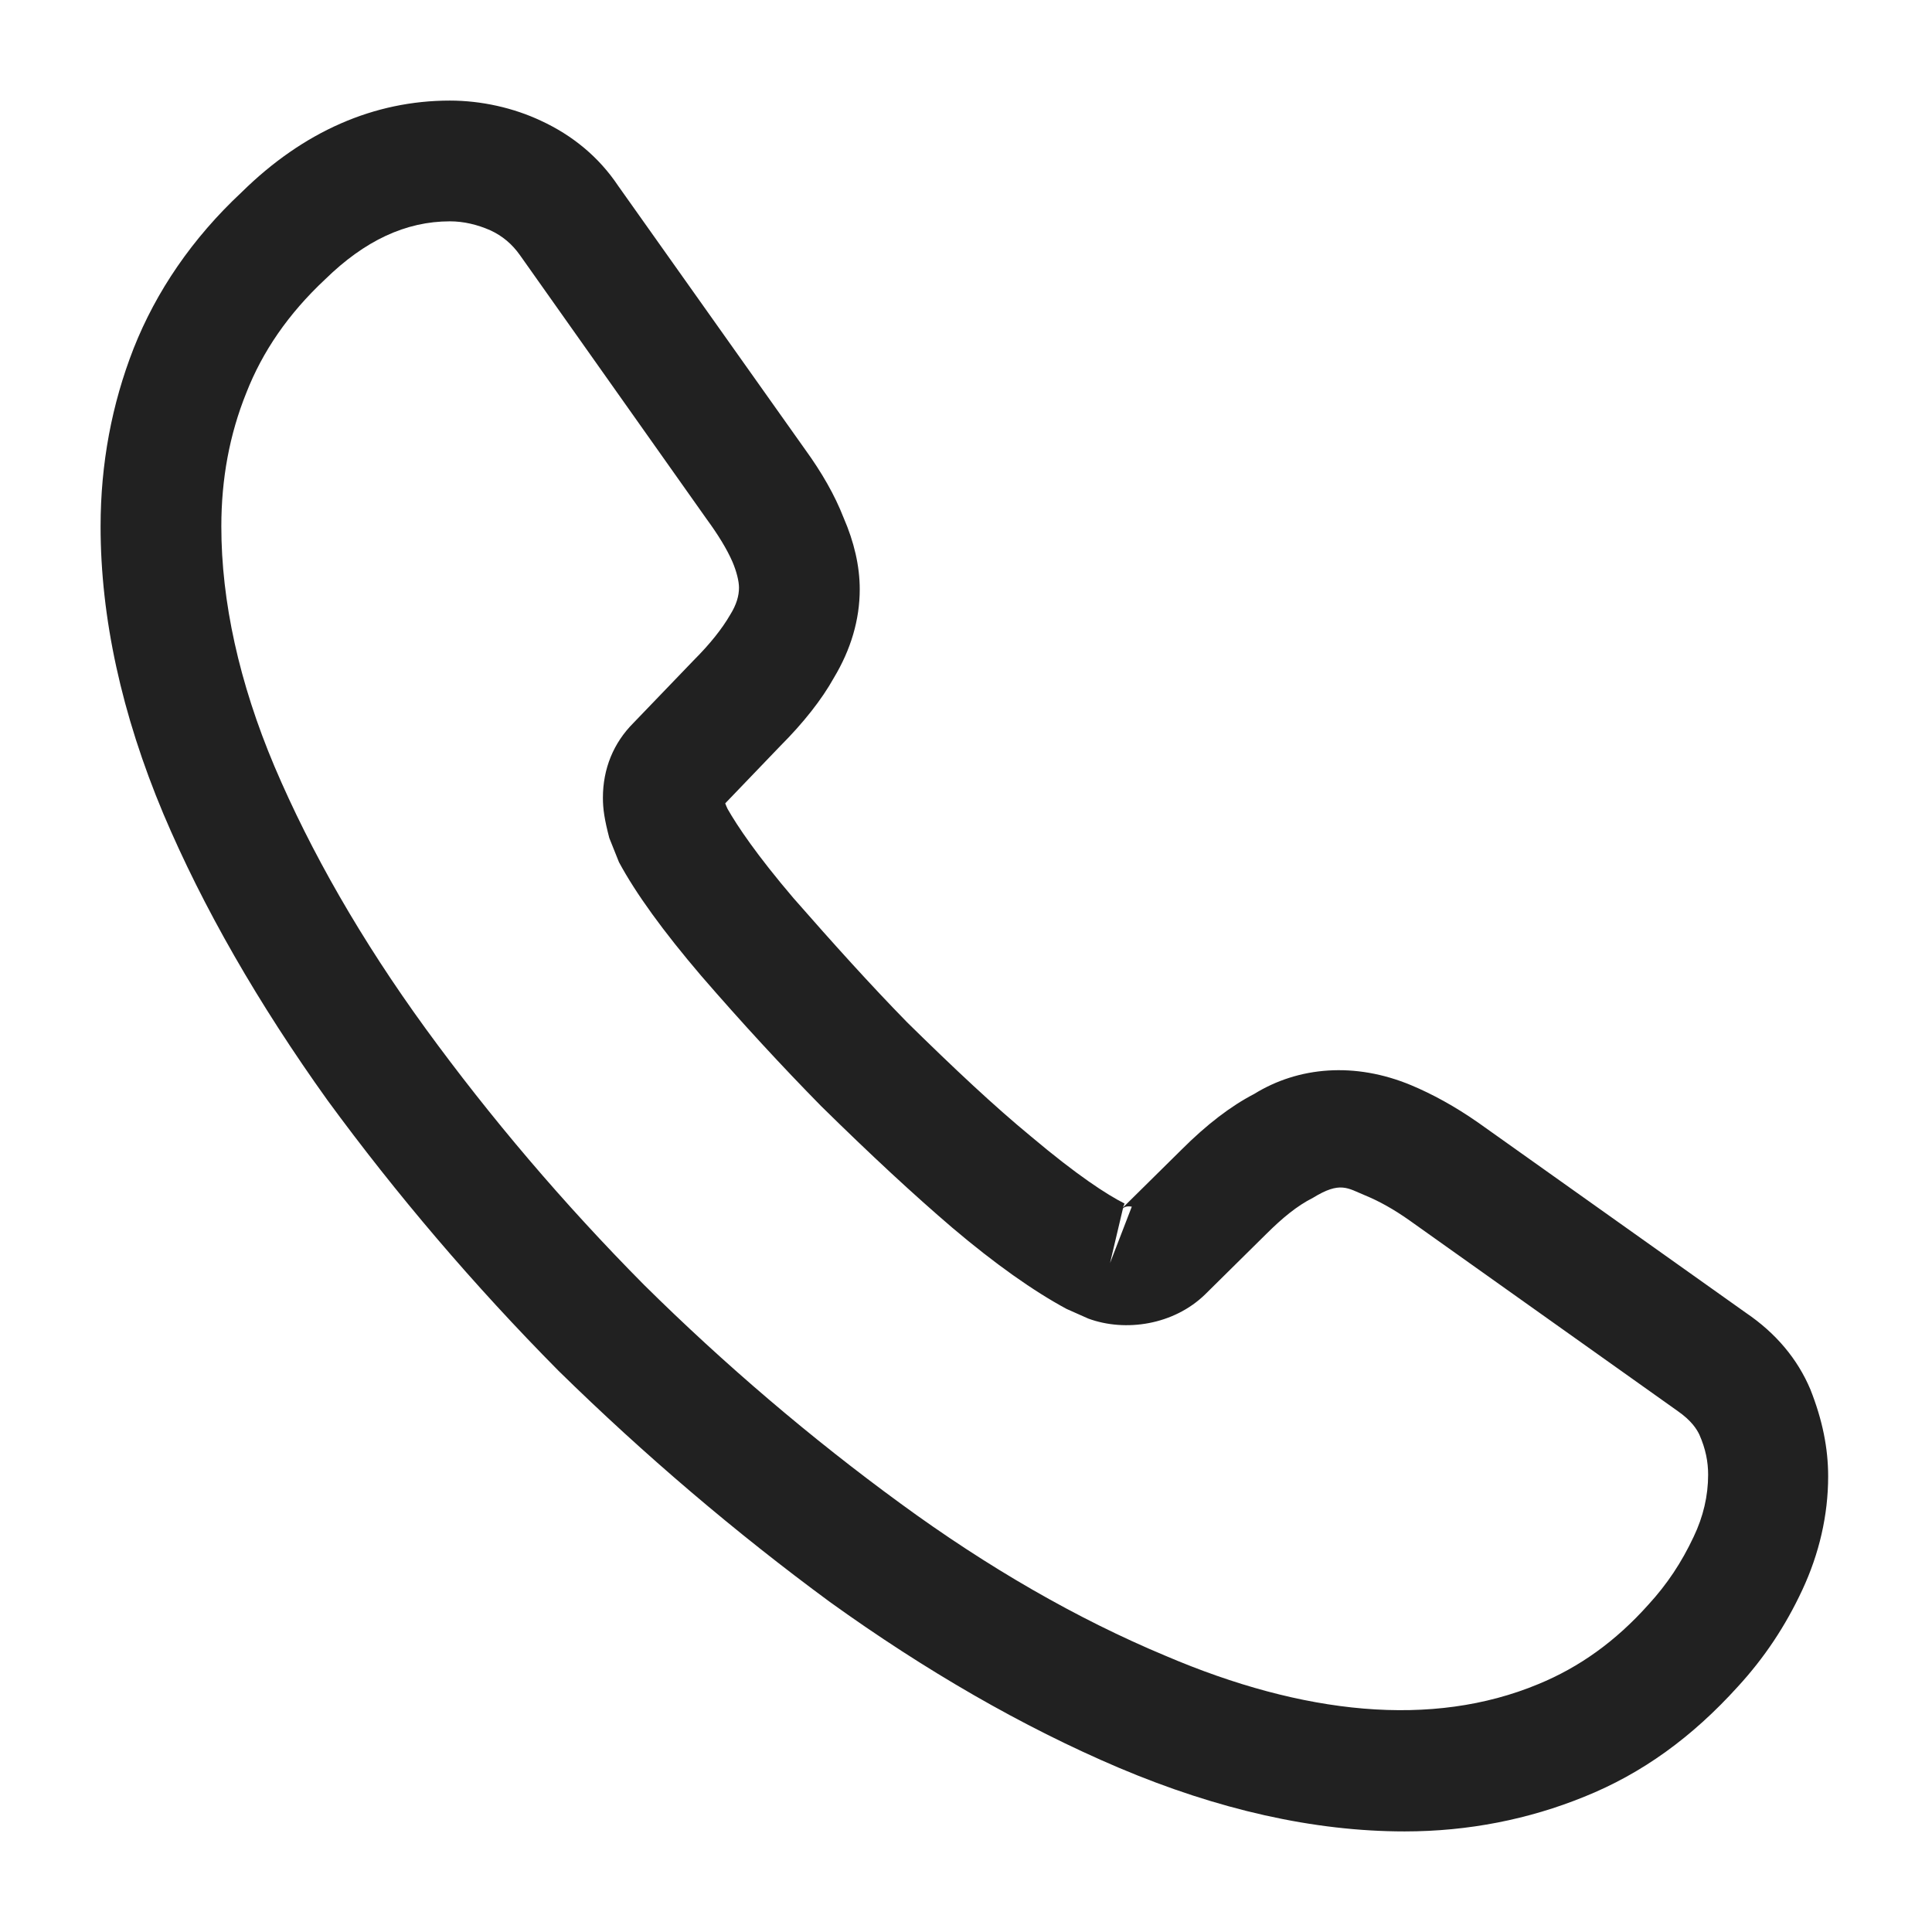
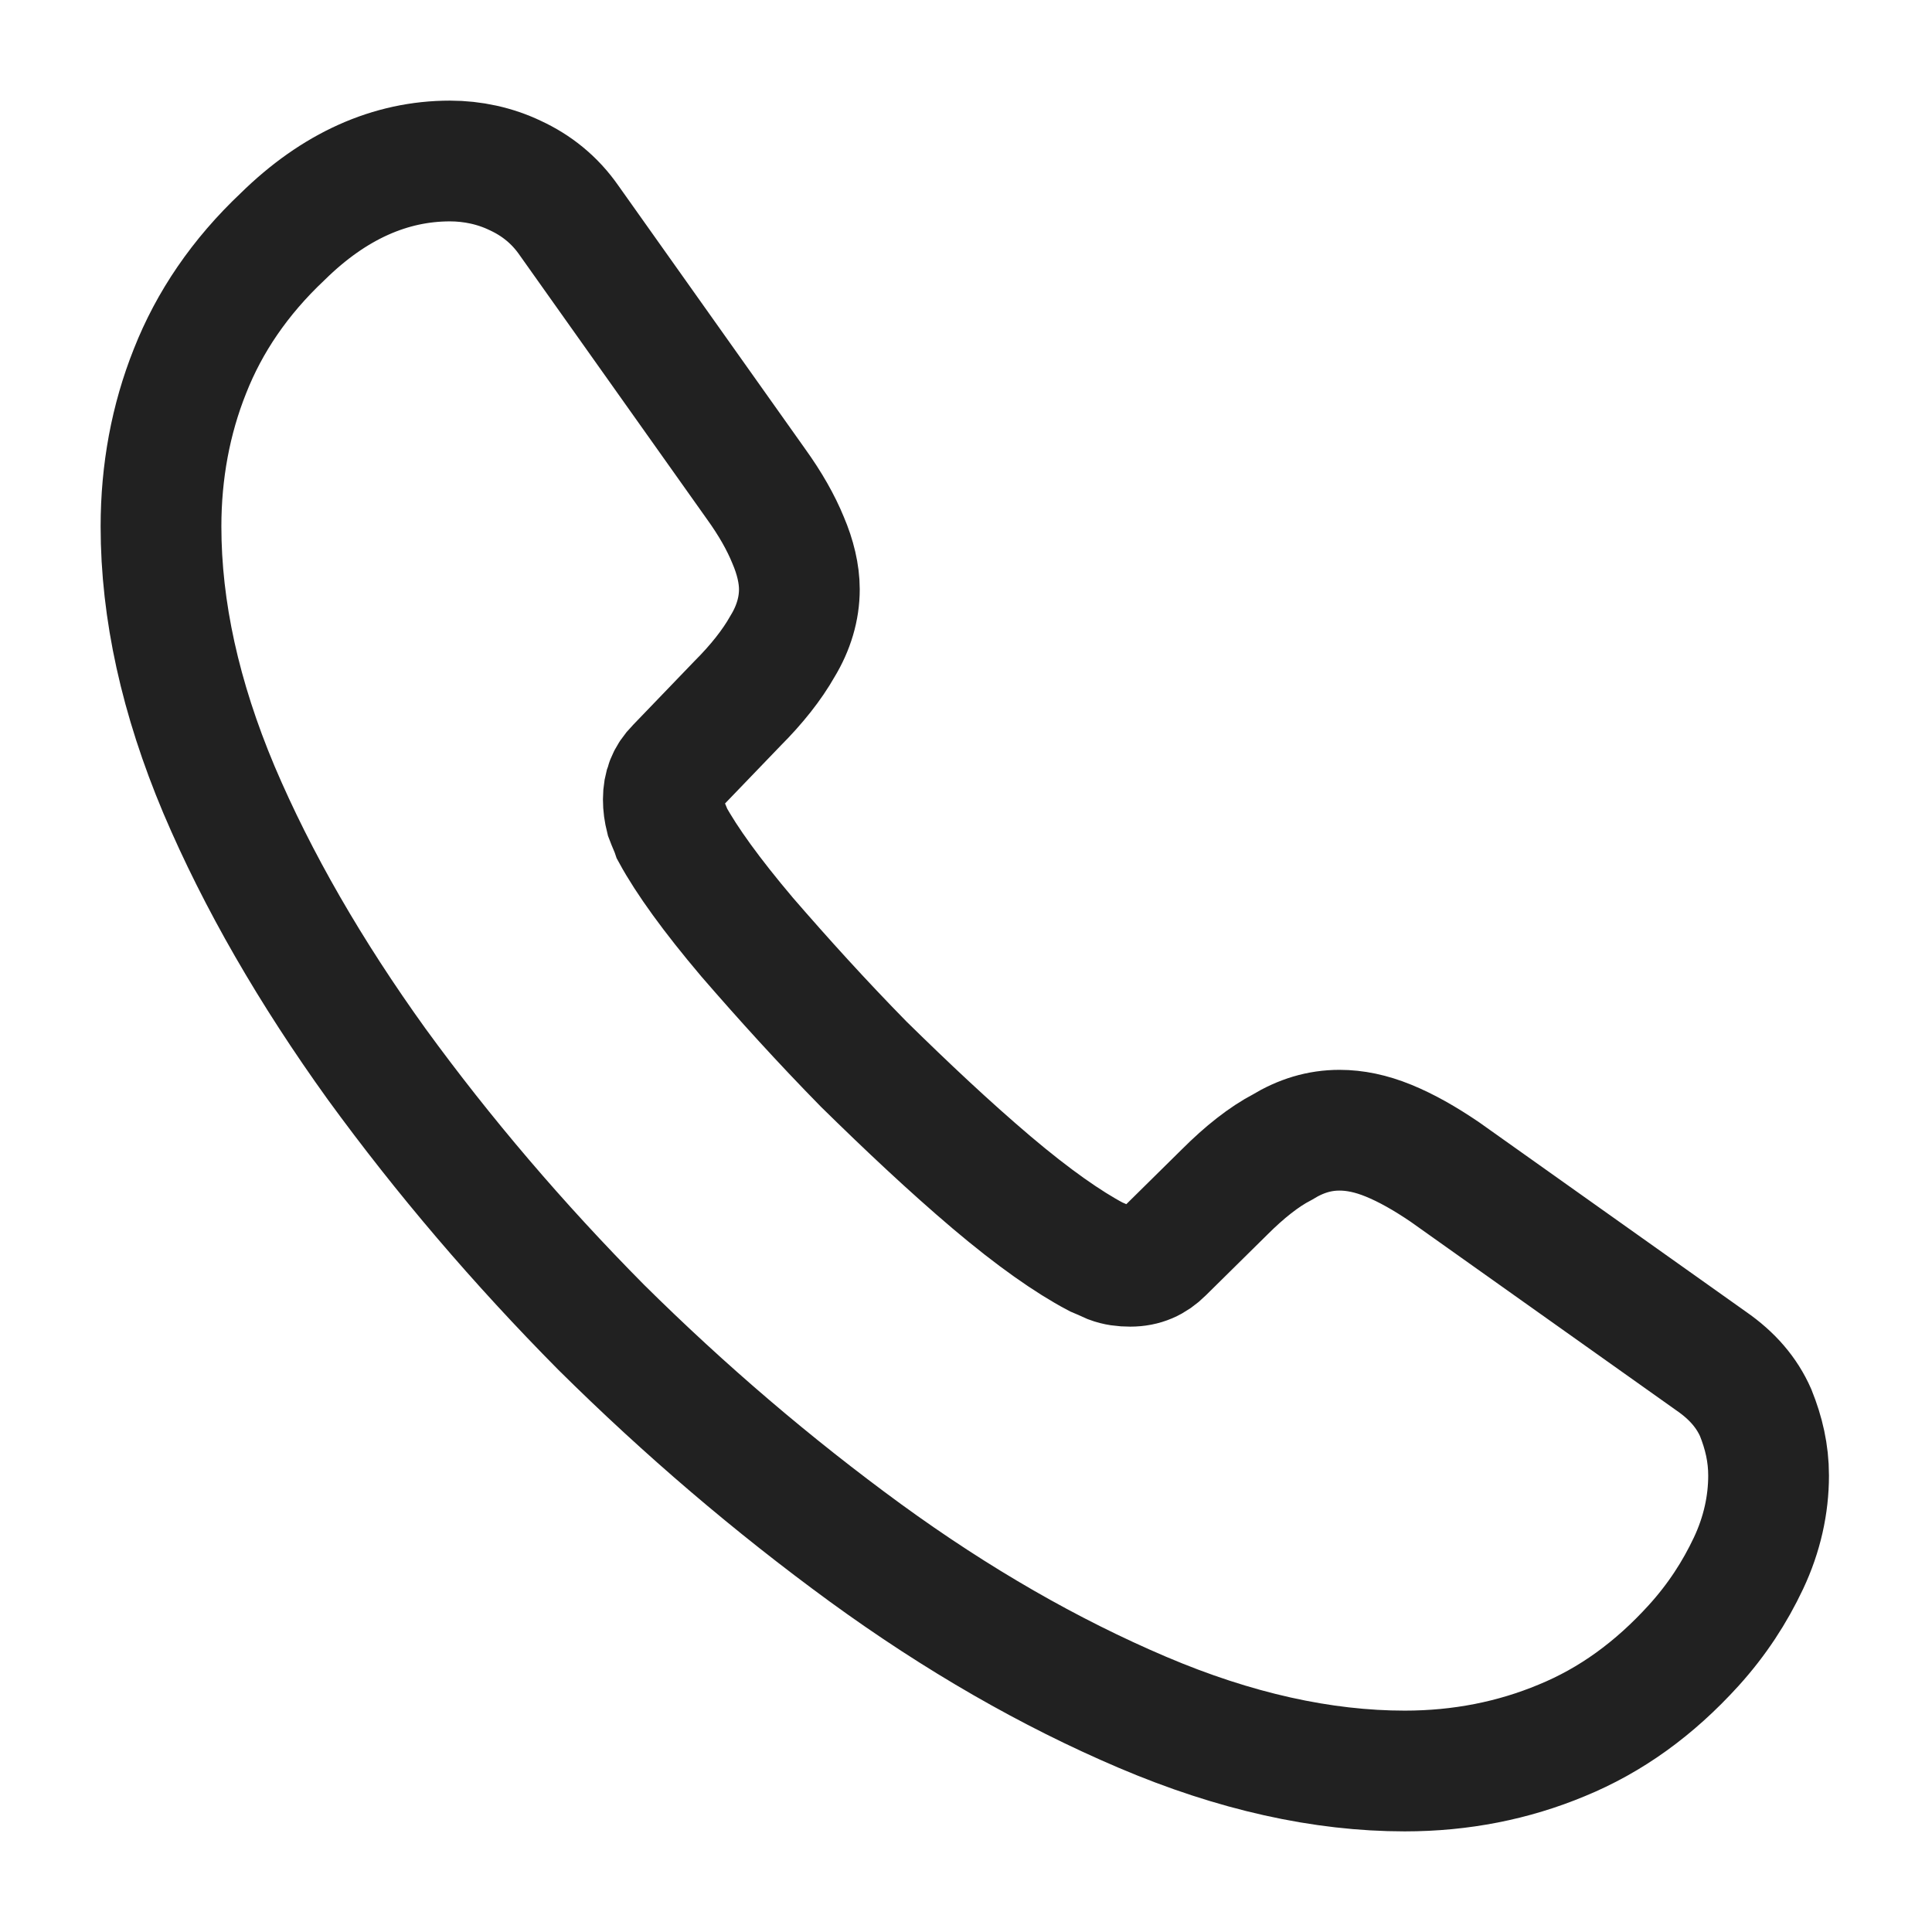
- <svg xmlns="http://www.w3.org/2000/svg" width="16" height="16" viewBox="0 0 16 16" fill="none">
-   <path d="M11.633 15.167C10.88 15.167 10.086 14.987 9.266 14.64C8.466 14.3 7.66 13.833 6.873 13.267C6.093 12.693 5.34 12.053 4.626 11.353C3.92 10.64 3.28 9.887 2.713 9.113C2.14 8.313 1.68 7.513 1.353 6.74C1.006 5.913 0.833 5.113 0.833 4.36C0.833 3.84 0.926 3.347 1.106 2.887C1.293 2.413 1.593 1.973 2 1.593C2.513 1.087 3.1 0.833 3.726 0.833C3.986 0.833 4.253 0.893 4.48 1C4.74 1.12 4.96 1.3 5.12 1.54L6.666 3.72C6.806 3.913 6.913 4.1 6.986 4.287C7.073 4.487 7.12 4.687 7.12 4.88C7.12 5.133 7.046 5.38 6.906 5.613C6.806 5.793 6.653 5.987 6.46 6.18L6.006 6.653C6.013 6.673 6.02 6.687 6.026 6.7C6.106 6.84 6.266 7.08 6.573 7.44C6.9 7.813 7.206 8.153 7.513 8.467C7.906 8.853 8.233 9.16 8.54 9.413C8.92 9.733 9.166 9.893 9.313 9.967L9.3 10L9.786 9.52C9.993 9.313 10.193 9.16 10.386 9.06C10.753 8.833 11.22 8.793 11.686 8.987C11.86 9.06 12.046 9.16 12.246 9.3L14.46 10.873C14.706 11.04 14.886 11.253 14.993 11.507C15.093 11.76 15.14 11.993 15.14 12.227C15.14 12.547 15.066 12.867 14.926 13.167C14.786 13.467 14.613 13.727 14.393 13.967C14.013 14.387 13.6 14.687 13.12 14.88C12.66 15.067 12.16 15.167 11.633 15.167ZM3.726 1.833C3.36 1.833 3.02 1.993 2.693 2.313C2.386 2.6 2.173 2.913 2.04 3.253C1.9 3.6 1.833 3.967 1.833 4.36C1.833 4.98 1.98 5.653 2.273 6.347C2.573 7.053 2.993 7.787 3.526 8.52C4.06 9.253 4.666 9.967 5.333 10.64C6 11.3 6.72 11.913 7.46 12.453C8.18 12.98 8.92 13.407 9.653 13.713C10.793 14.2 11.86 14.313 12.74 13.947C13.08 13.807 13.38 13.593 13.653 13.287C13.806 13.12 13.926 12.94 14.026 12.727C14.106 12.56 14.146 12.387 14.146 12.213C14.146 12.107 14.126 12 14.073 11.88C14.053 11.84 14.013 11.767 13.886 11.68L11.673 10.107C11.54 10.013 11.42 9.947 11.306 9.9C11.16 9.84 11.1 9.78 10.873 9.92C10.74 9.987 10.62 10.087 10.486 10.22L9.98 10.72C9.72 10.973 9.32 11.033 9.013 10.92L8.833 10.84C8.56 10.693 8.24 10.467 7.886 10.167C7.566 9.893 7.22 9.573 6.8 9.16C6.473 8.827 6.146 8.473 5.806 8.08C5.493 7.713 5.266 7.4 5.126 7.14L5.046 6.94C5.006 6.787 4.993 6.7 4.993 6.607C4.993 6.367 5.08 6.153 5.246 5.987L5.746 5.467C5.88 5.333 5.98 5.207 6.046 5.093C6.1 5.007 6.12 4.933 6.12 4.867C6.12 4.813 6.1 4.733 6.066 4.653C6.02 4.547 5.946 4.427 5.853 4.3L4.306 2.113C4.24 2.02 4.16 1.953 4.06 1.907C3.953 1.86 3.84 1.833 3.726 1.833ZM9.3 10.007L9.193 10.46L9.373 9.993C9.34 9.987 9.313 9.993 9.3 10.007Z" fill="#212121" />
+ <svg xmlns="http://www.w3.org/2000/svg" width="24" height="24" viewBox="0 0 24 24" fill="none">
+   <path d="M21.97 18.33C21.97 18.69 21.89 19.06 21.72 19.42C21.55 19.78 21.33 20.12 21.04 20.44C20.55 20.98 20.01 21.37 19.4 21.62C18.8 21.87 18.15 22 17.45 22C16.43 22 15.34 21.76 14.19 21.27C13.04 20.78 11.89 20.12 10.75 19.29C9.6 18.45 8.51 17.52 7.47 16.49C6.44 15.45 5.51 14.36 4.68 13.22C3.86 12.08 3.2 10.94 2.72 9.81C2.24 8.67 2 7.58 2 6.54C2 5.86 2.12 5.21 2.36 4.61C2.6 4 2.98 3.44 3.51 2.94C4.15 2.31 4.85 2 5.59 2C5.87 2 6.15 2.06 6.4 2.18C6.66 2.3 6.89 2.48 7.07 2.74L9.39 6.01C9.57 6.26 9.7 6.49 9.79 6.71C9.88 6.92 9.93 7.13 9.93 7.32C9.93 7.56 9.86 7.8 9.72 8.03C9.59 8.26 9.4 8.5 9.16 8.74L8.4 9.53C8.29 9.64 8.24 9.77 8.24 9.93C8.24 10.01 8.25 10.08 8.27 10.16C8.3 10.24 8.33 10.3 8.35 10.36C8.53 10.69 8.84 11.12 9.28 11.64C9.73 12.16 10.21 12.69 10.73 13.22C11.27 13.75 11.79 14.24 12.32 14.69C12.84 15.13 13.27 15.43 13.61 15.61C13.66 15.63 13.72 15.66 13.79 15.69C13.87 15.72 13.95 15.73 14.04 15.73C14.21 15.73 14.34 15.67 14.45 15.56L15.21 14.81C15.46 14.56 15.7 14.37 15.93 14.25C16.16 14.11 16.39 14.04 16.64 14.04C16.83 14.04 17.03 14.08 17.25 14.17C17.47 14.26 17.7 14.39 17.95 14.56L21.26 16.91C21.52 17.09 21.7 17.3 21.81 17.55C21.91 17.8 21.97 18.05 21.97 18.33Z" stroke="#212121" stroke-width="1.5" stroke-miterlimit="10" />
</svg>
